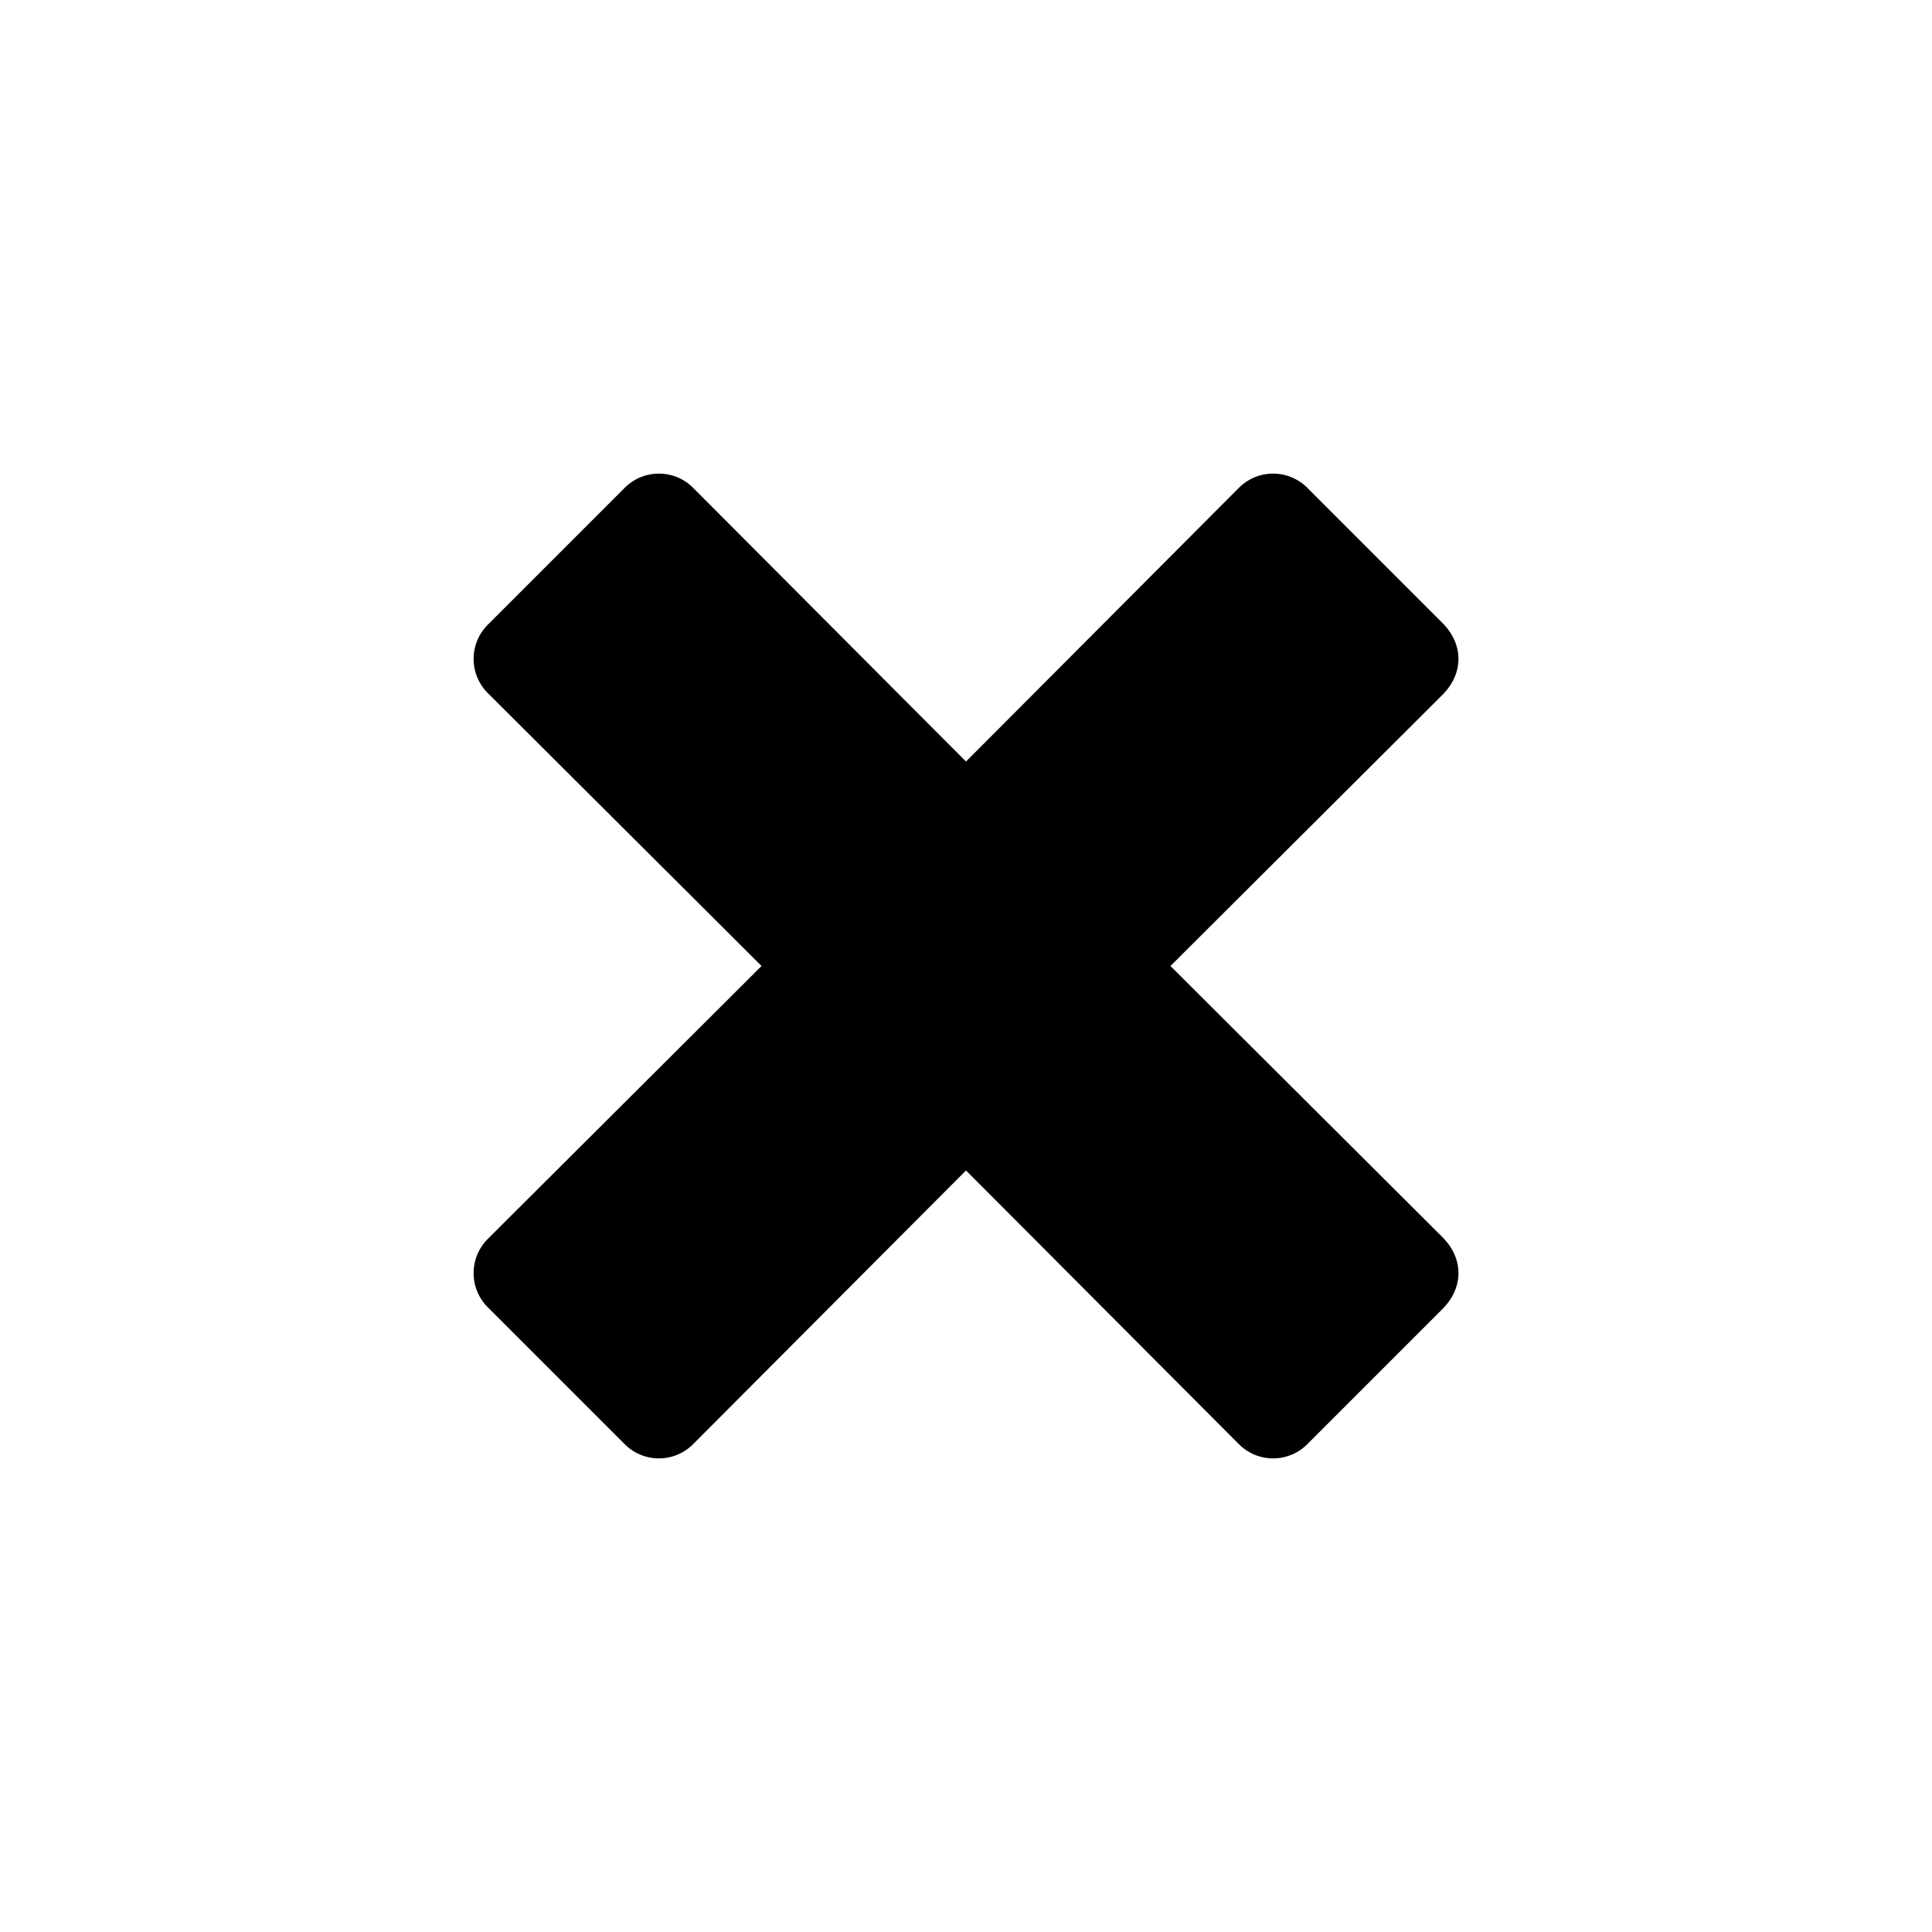
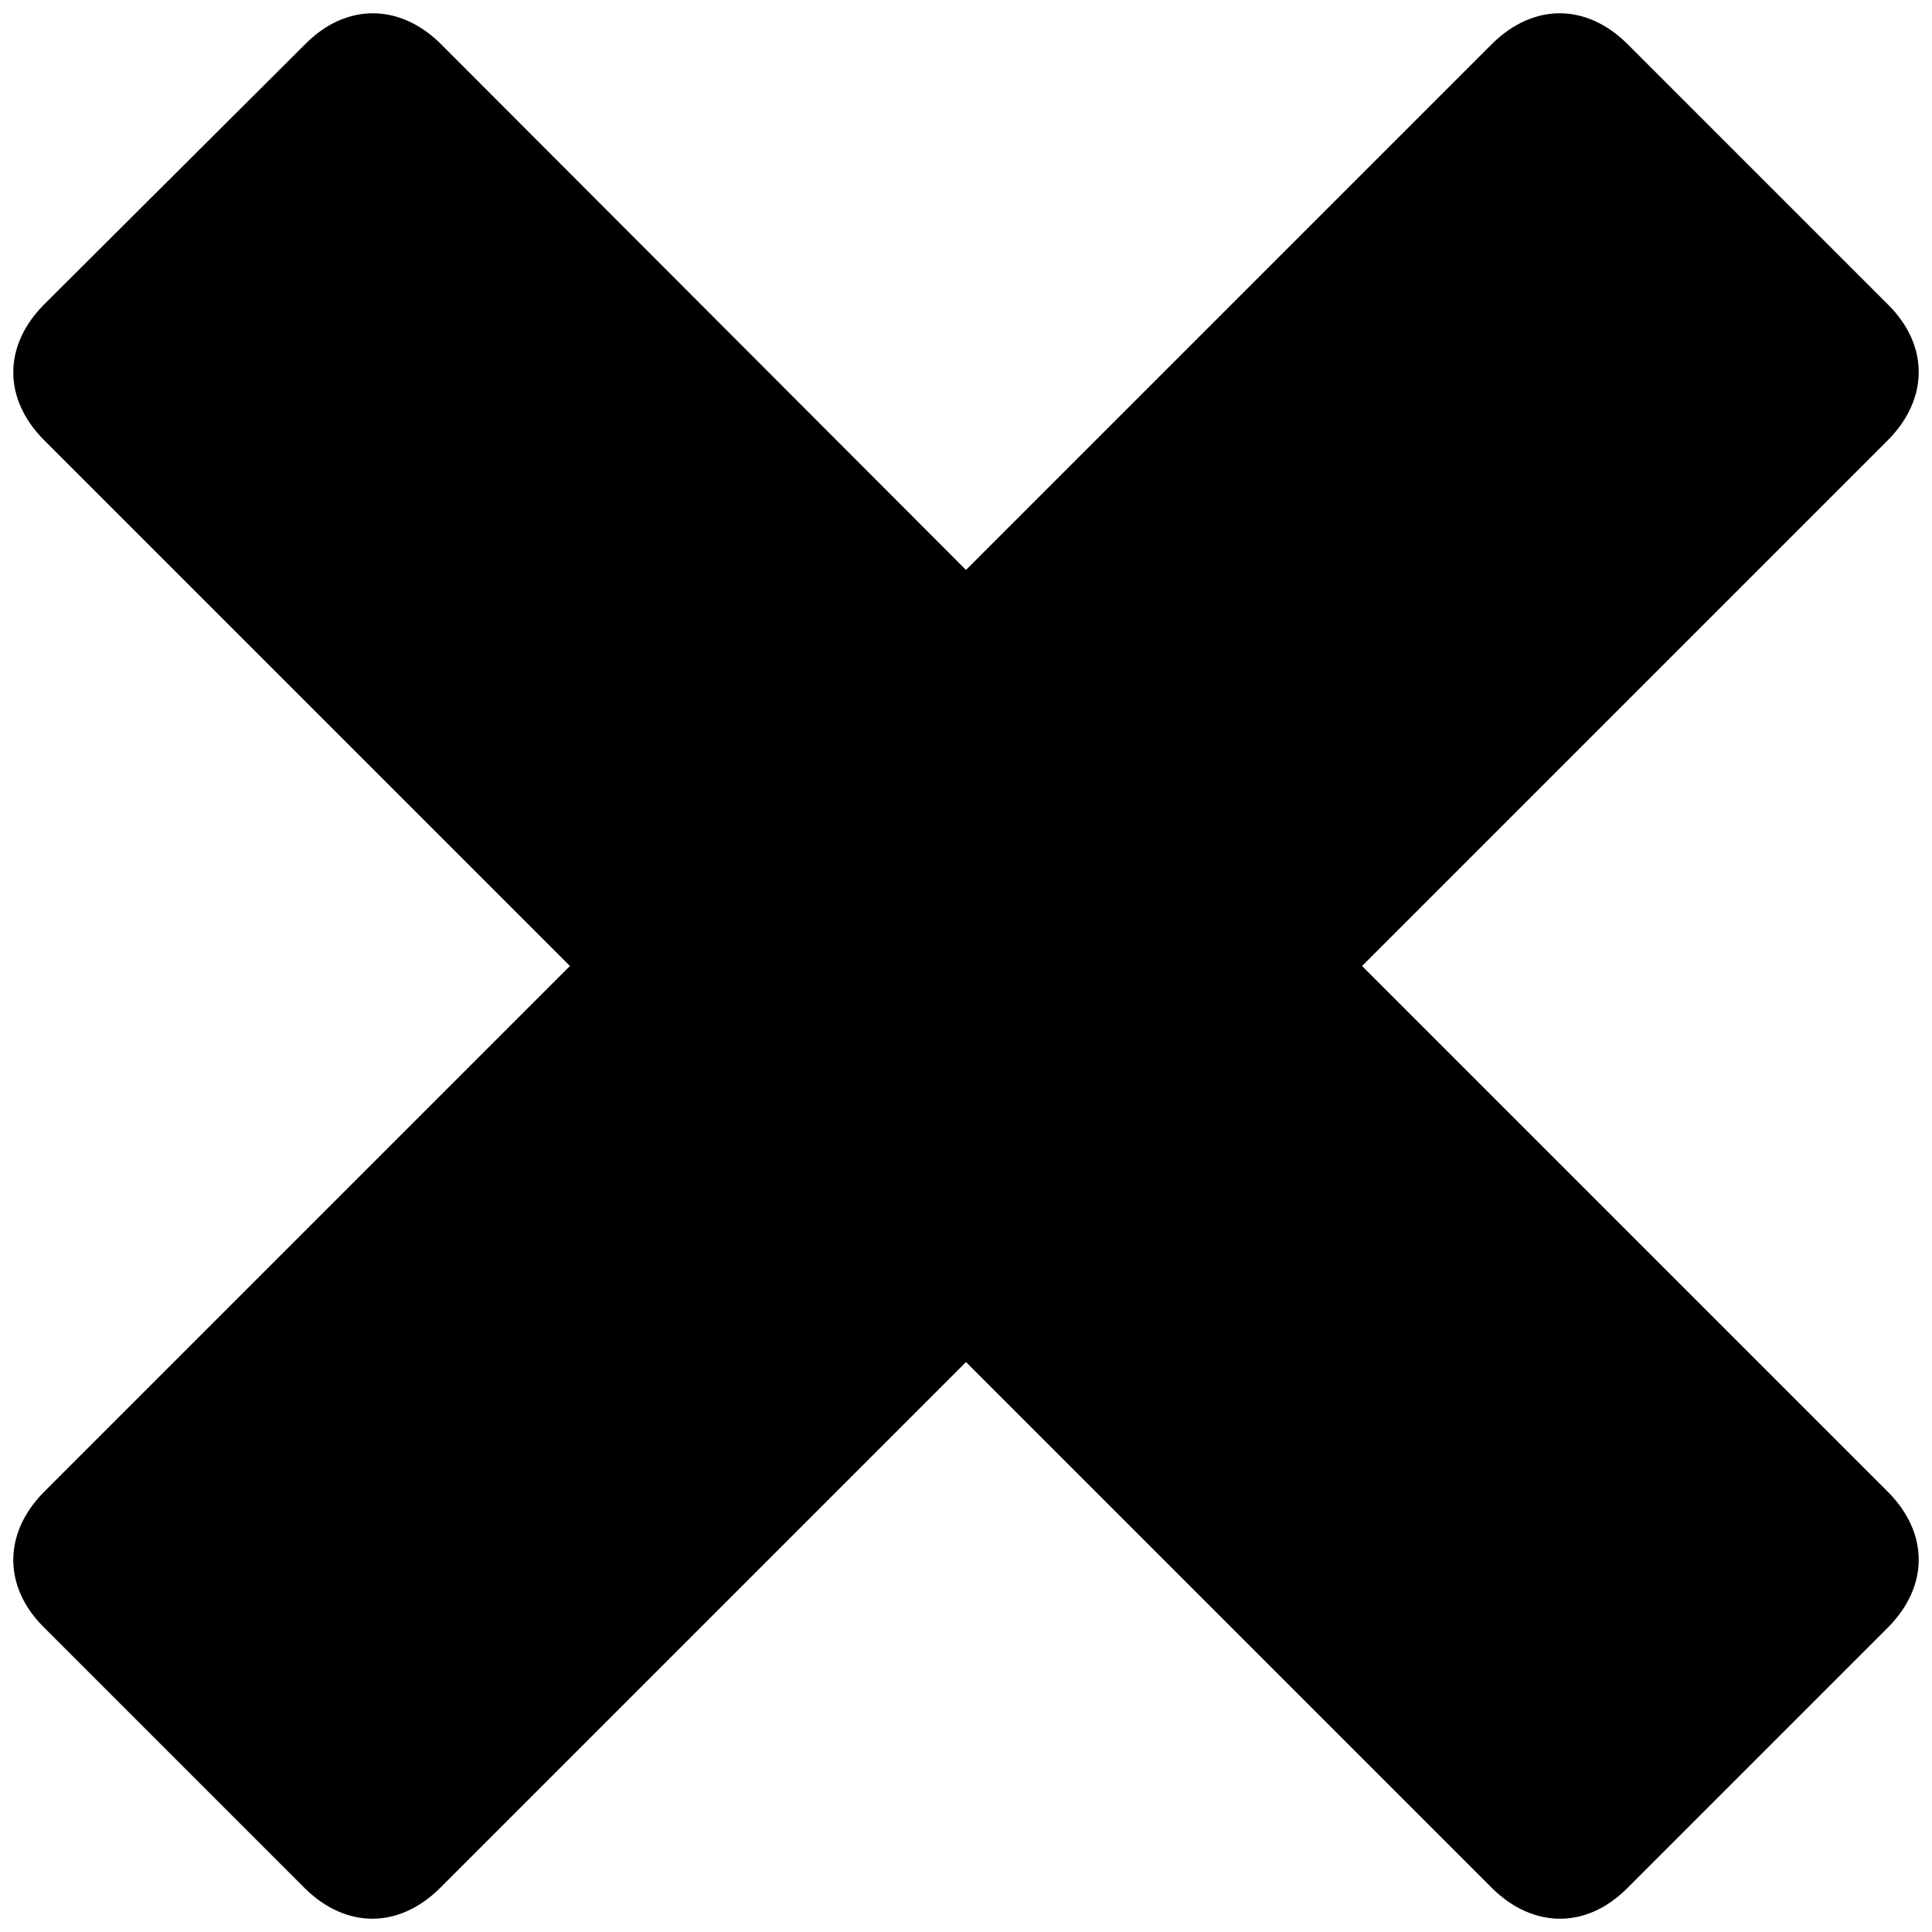
<svg xmlns="http://www.w3.org/2000/svg" viewBox="0 0 24 24">
-   <path d="M6.07 16.25a.6.6 0 0 1 0-.87L9.46 12 6.07 8.62a.6.6 0 0 1 0-.87l1.68-1.68a.6.6 0 0 1 .87 0L12 9.46l3.38-3.39a.6.6 0 0 1 .87 0l1.68 1.68c.25.26.25.61 0 .87L14.54 12l3.39 3.38c.25.26.25.61 0 .87l-1.68 1.68a.6.6 0 0 1-.87 0L12 14.54l-3.38 3.39a.6.6 0 0 1-.87 0z" />
+   <path d="M.54 20.21c-.5-.5-.5-1.16 0-1.67L7.08 12 .54 5.46c-.5-.51-.5-1.16 0-1.67L3.8.54c.5-.5 1.16-.5 1.67 0L12 7.08 18.54.54c.51-.5 1.16-.5 1.67 0l3.25 3.25c.5.5.5 1.16 0 1.67L16.92 12l6.54 6.54c.5.51.5 1.16 0 1.67l-3.25 3.25c-.5.5-1.16.5-1.67 0L12 16.92l-6.54 6.54c-.51.5-1.16.5-1.67 0Z" />
</svg>
